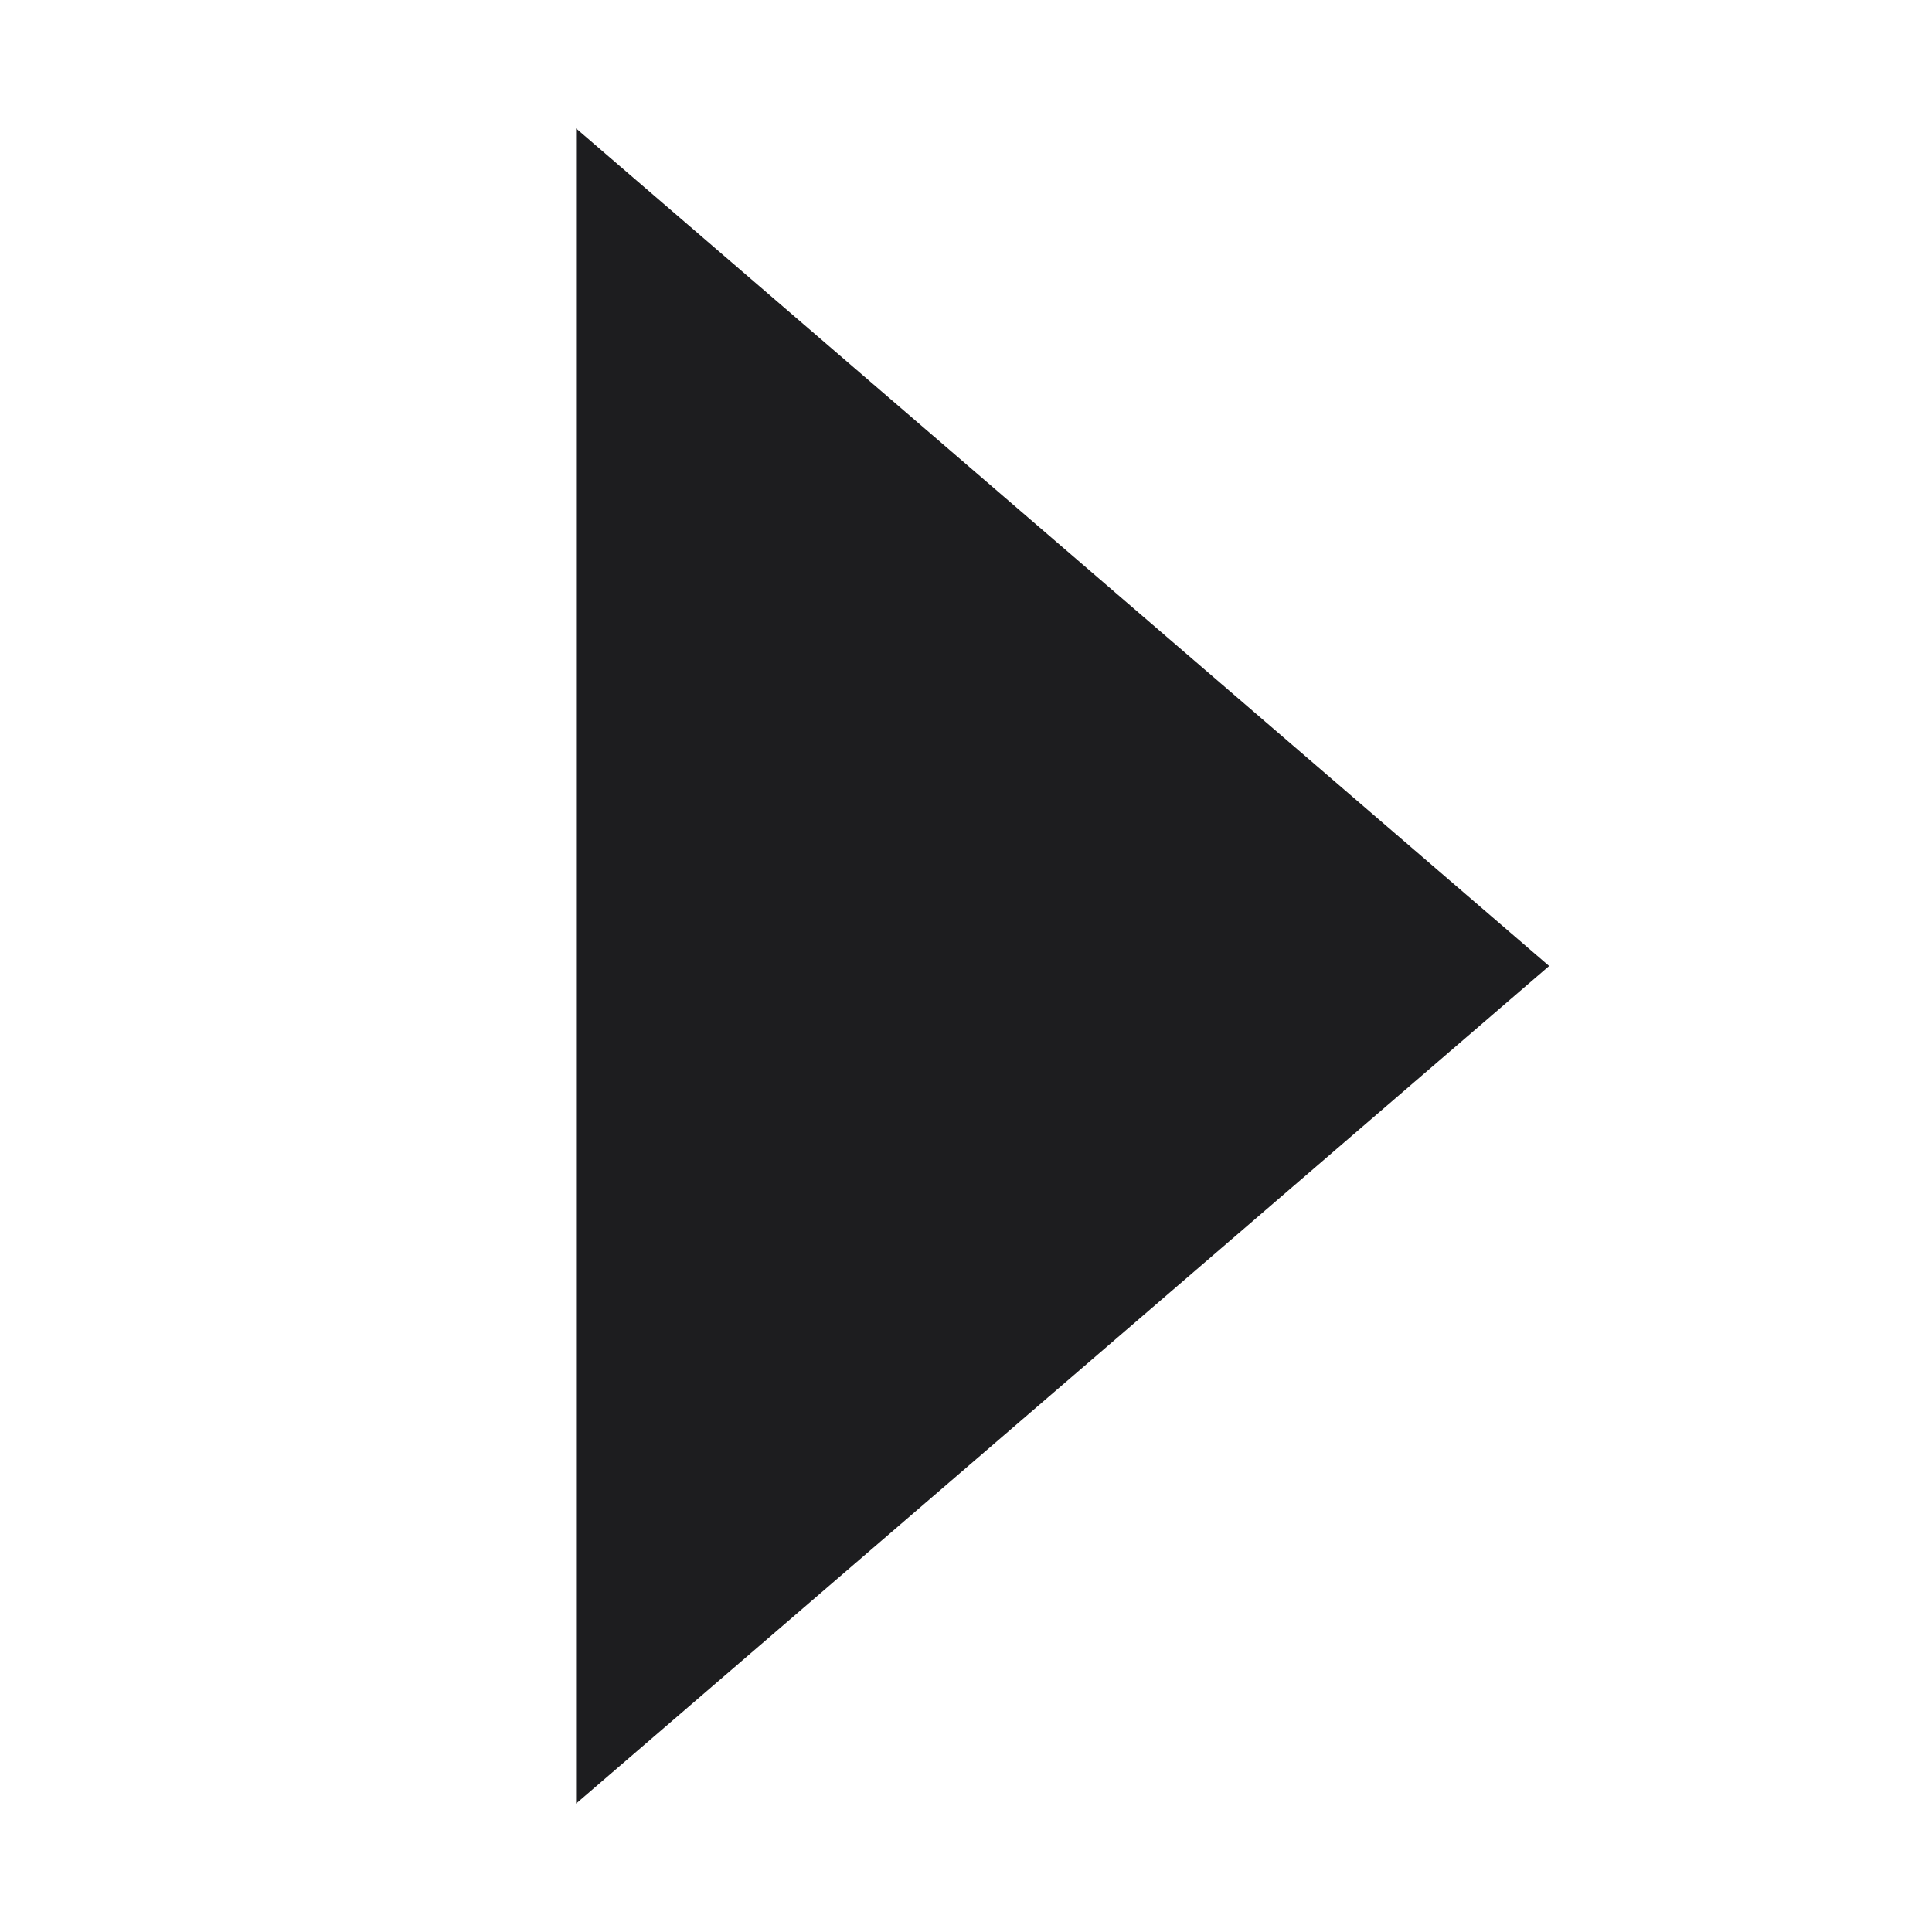
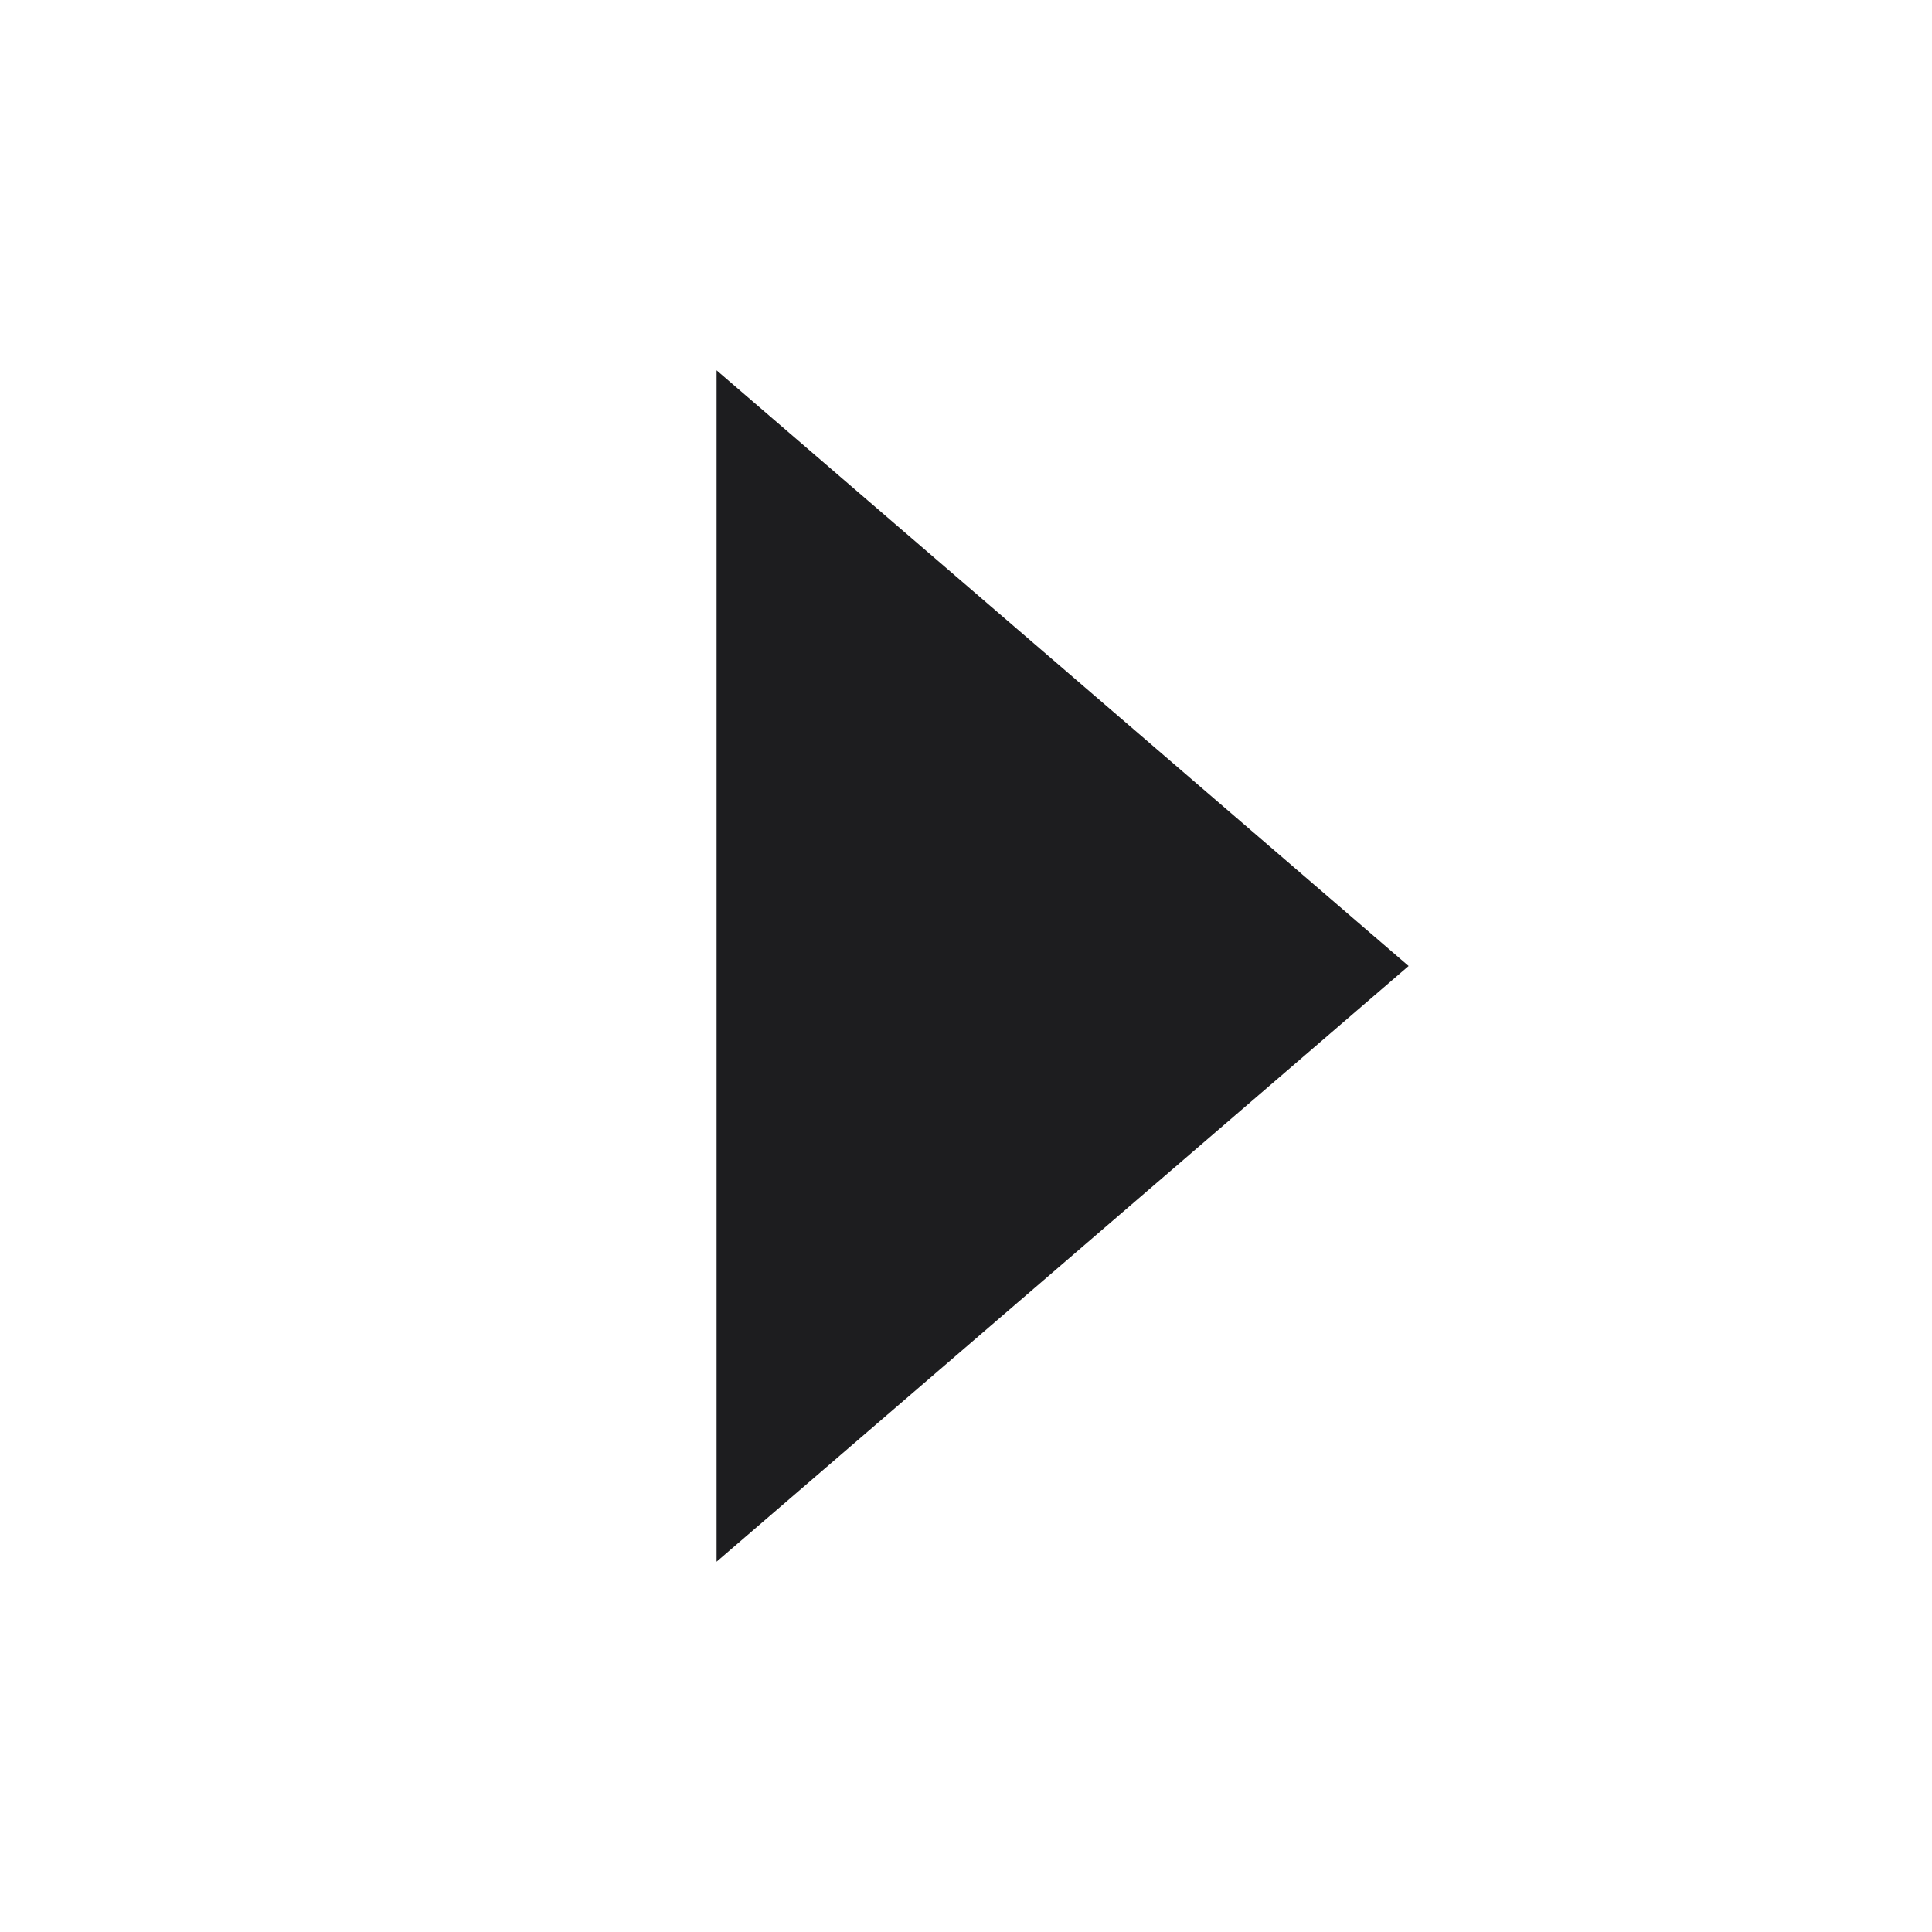
<svg xmlns="http://www.w3.org/2000/svg" version="1.1" id="Layer_1" x="0px" y="0px" width="40px" height="40px" viewBox="0 0 40 40" enable-background="new 0 0 40 40" xml:space="preserve">
-   <polygon fill-rule="evenodd" clip-rule="evenodd" fill="#1D1D1F" points="11.927,37.341 32.073,20 11.927,2.659 " />
+   <polygon fill="#1D1D1F" points="14.836,32.333 29.164,20 14.836,7.667 " />
</svg>
